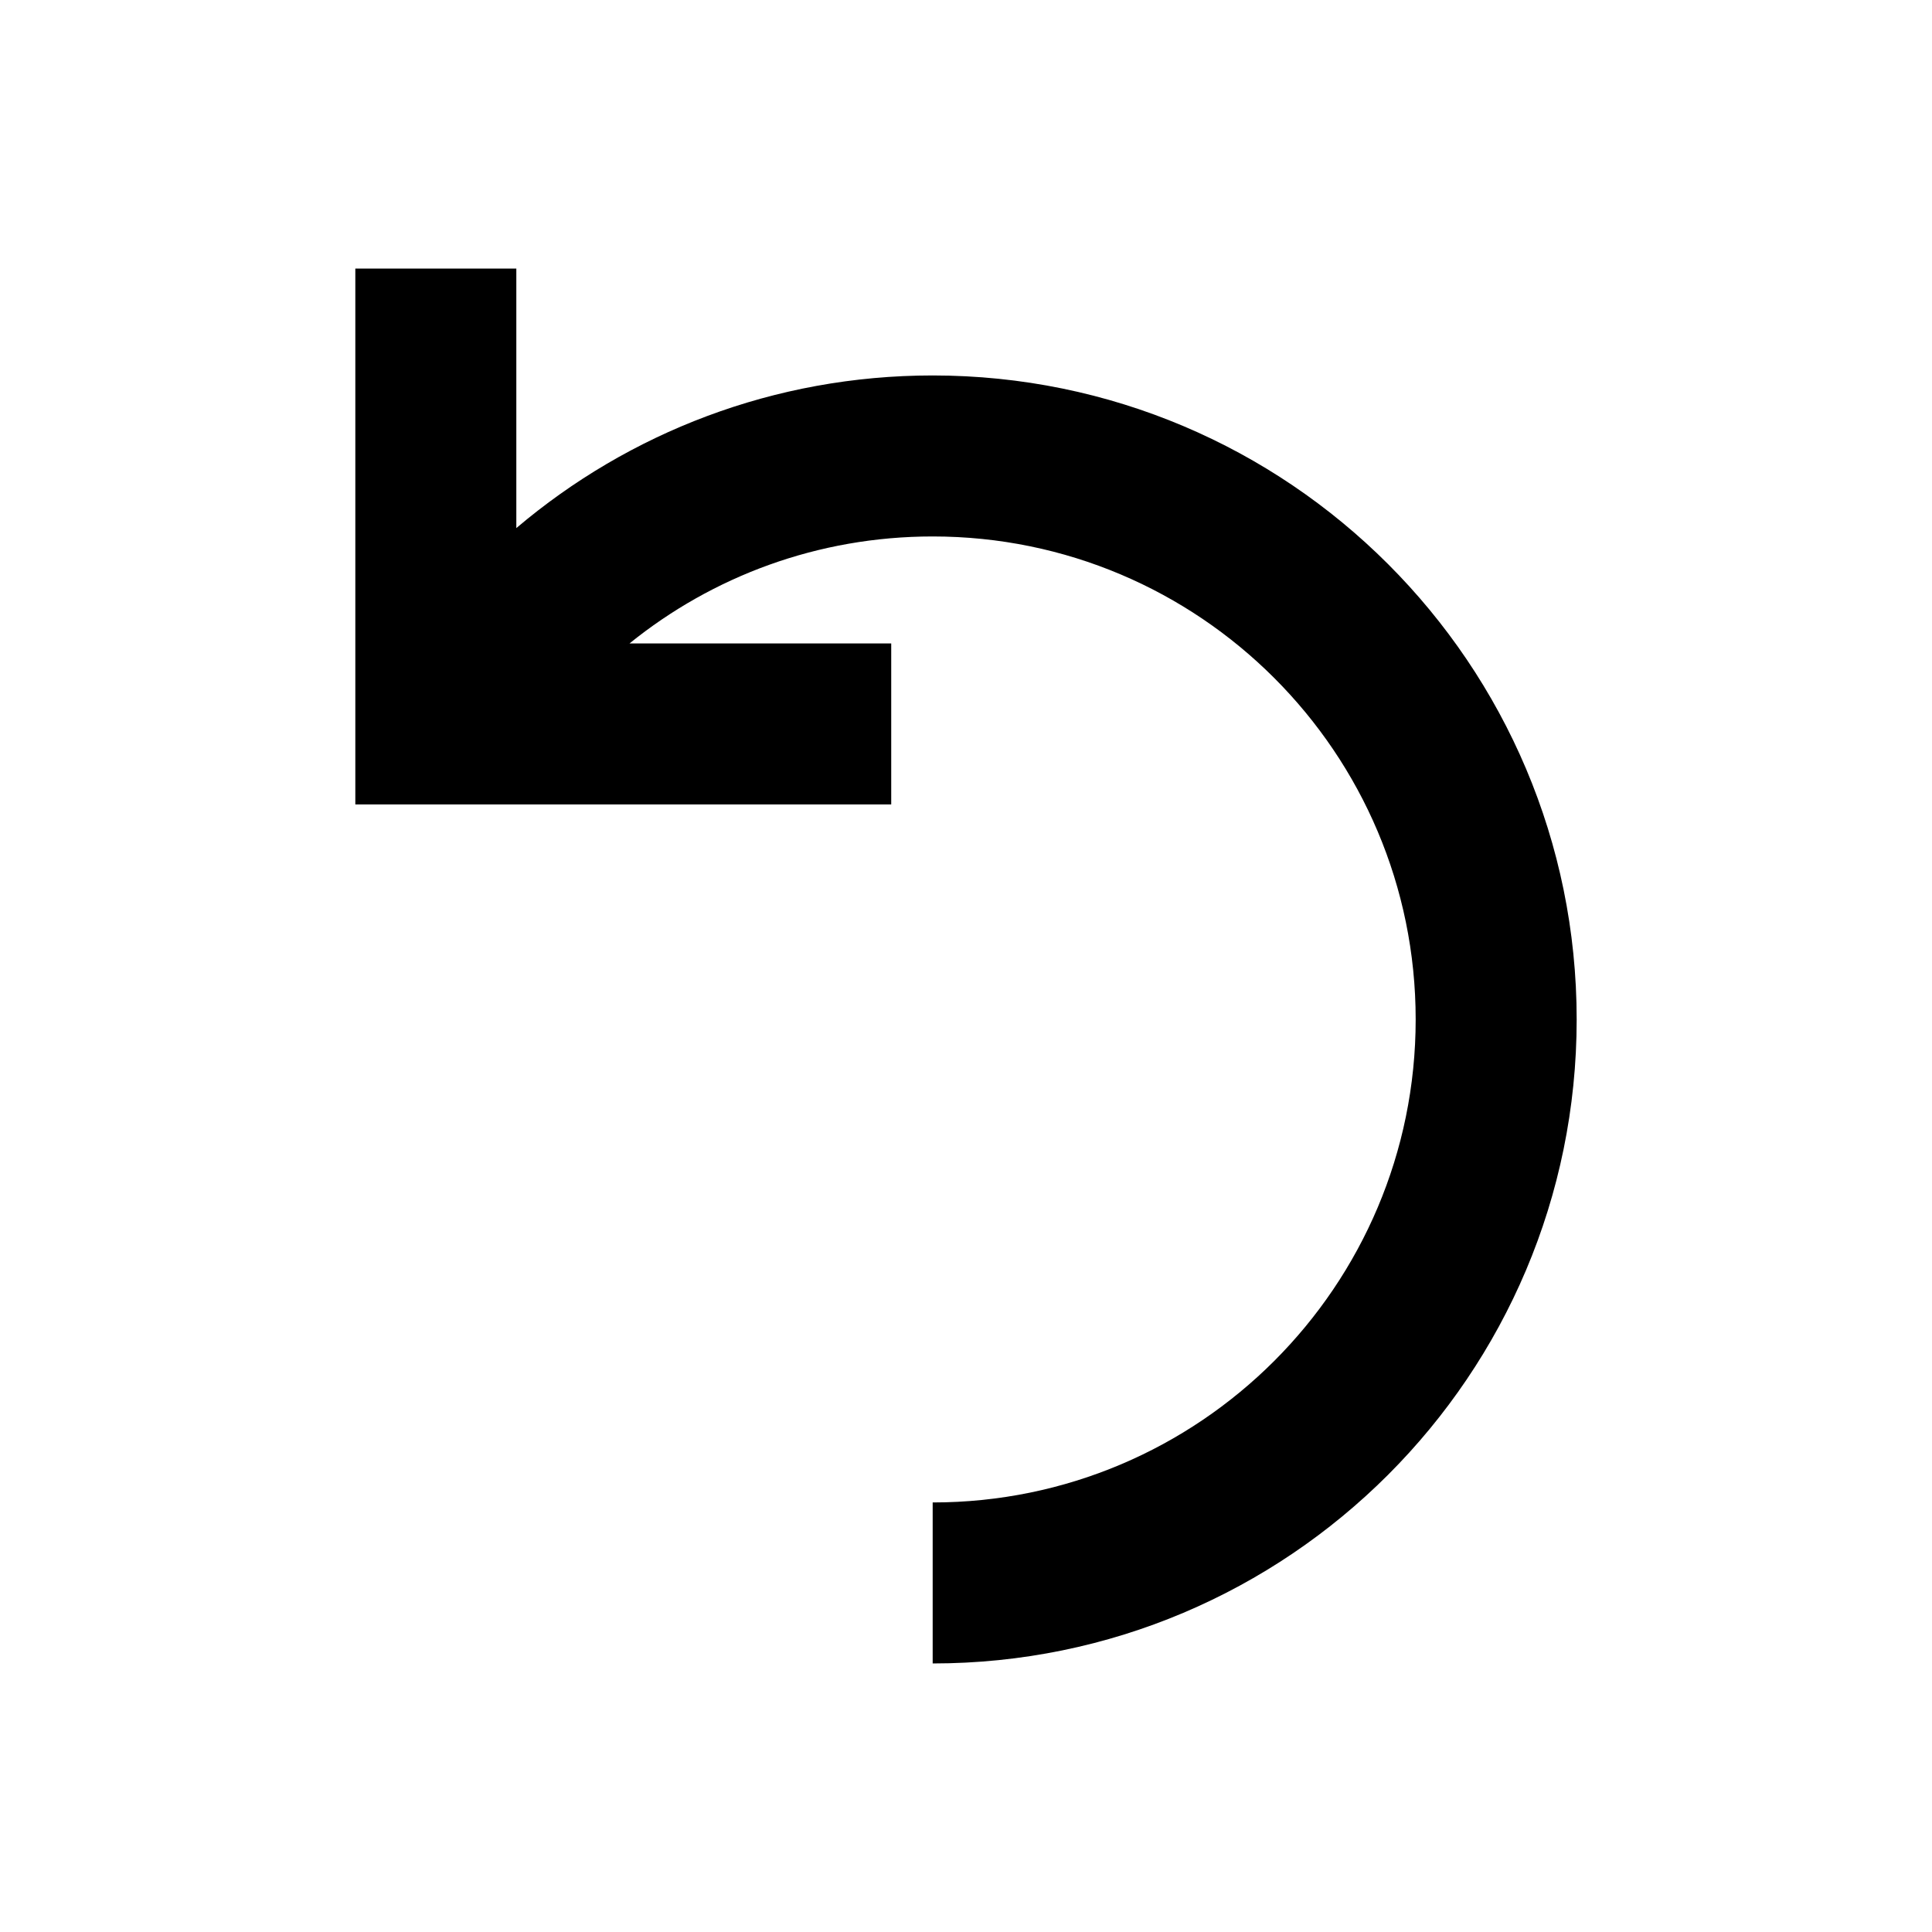
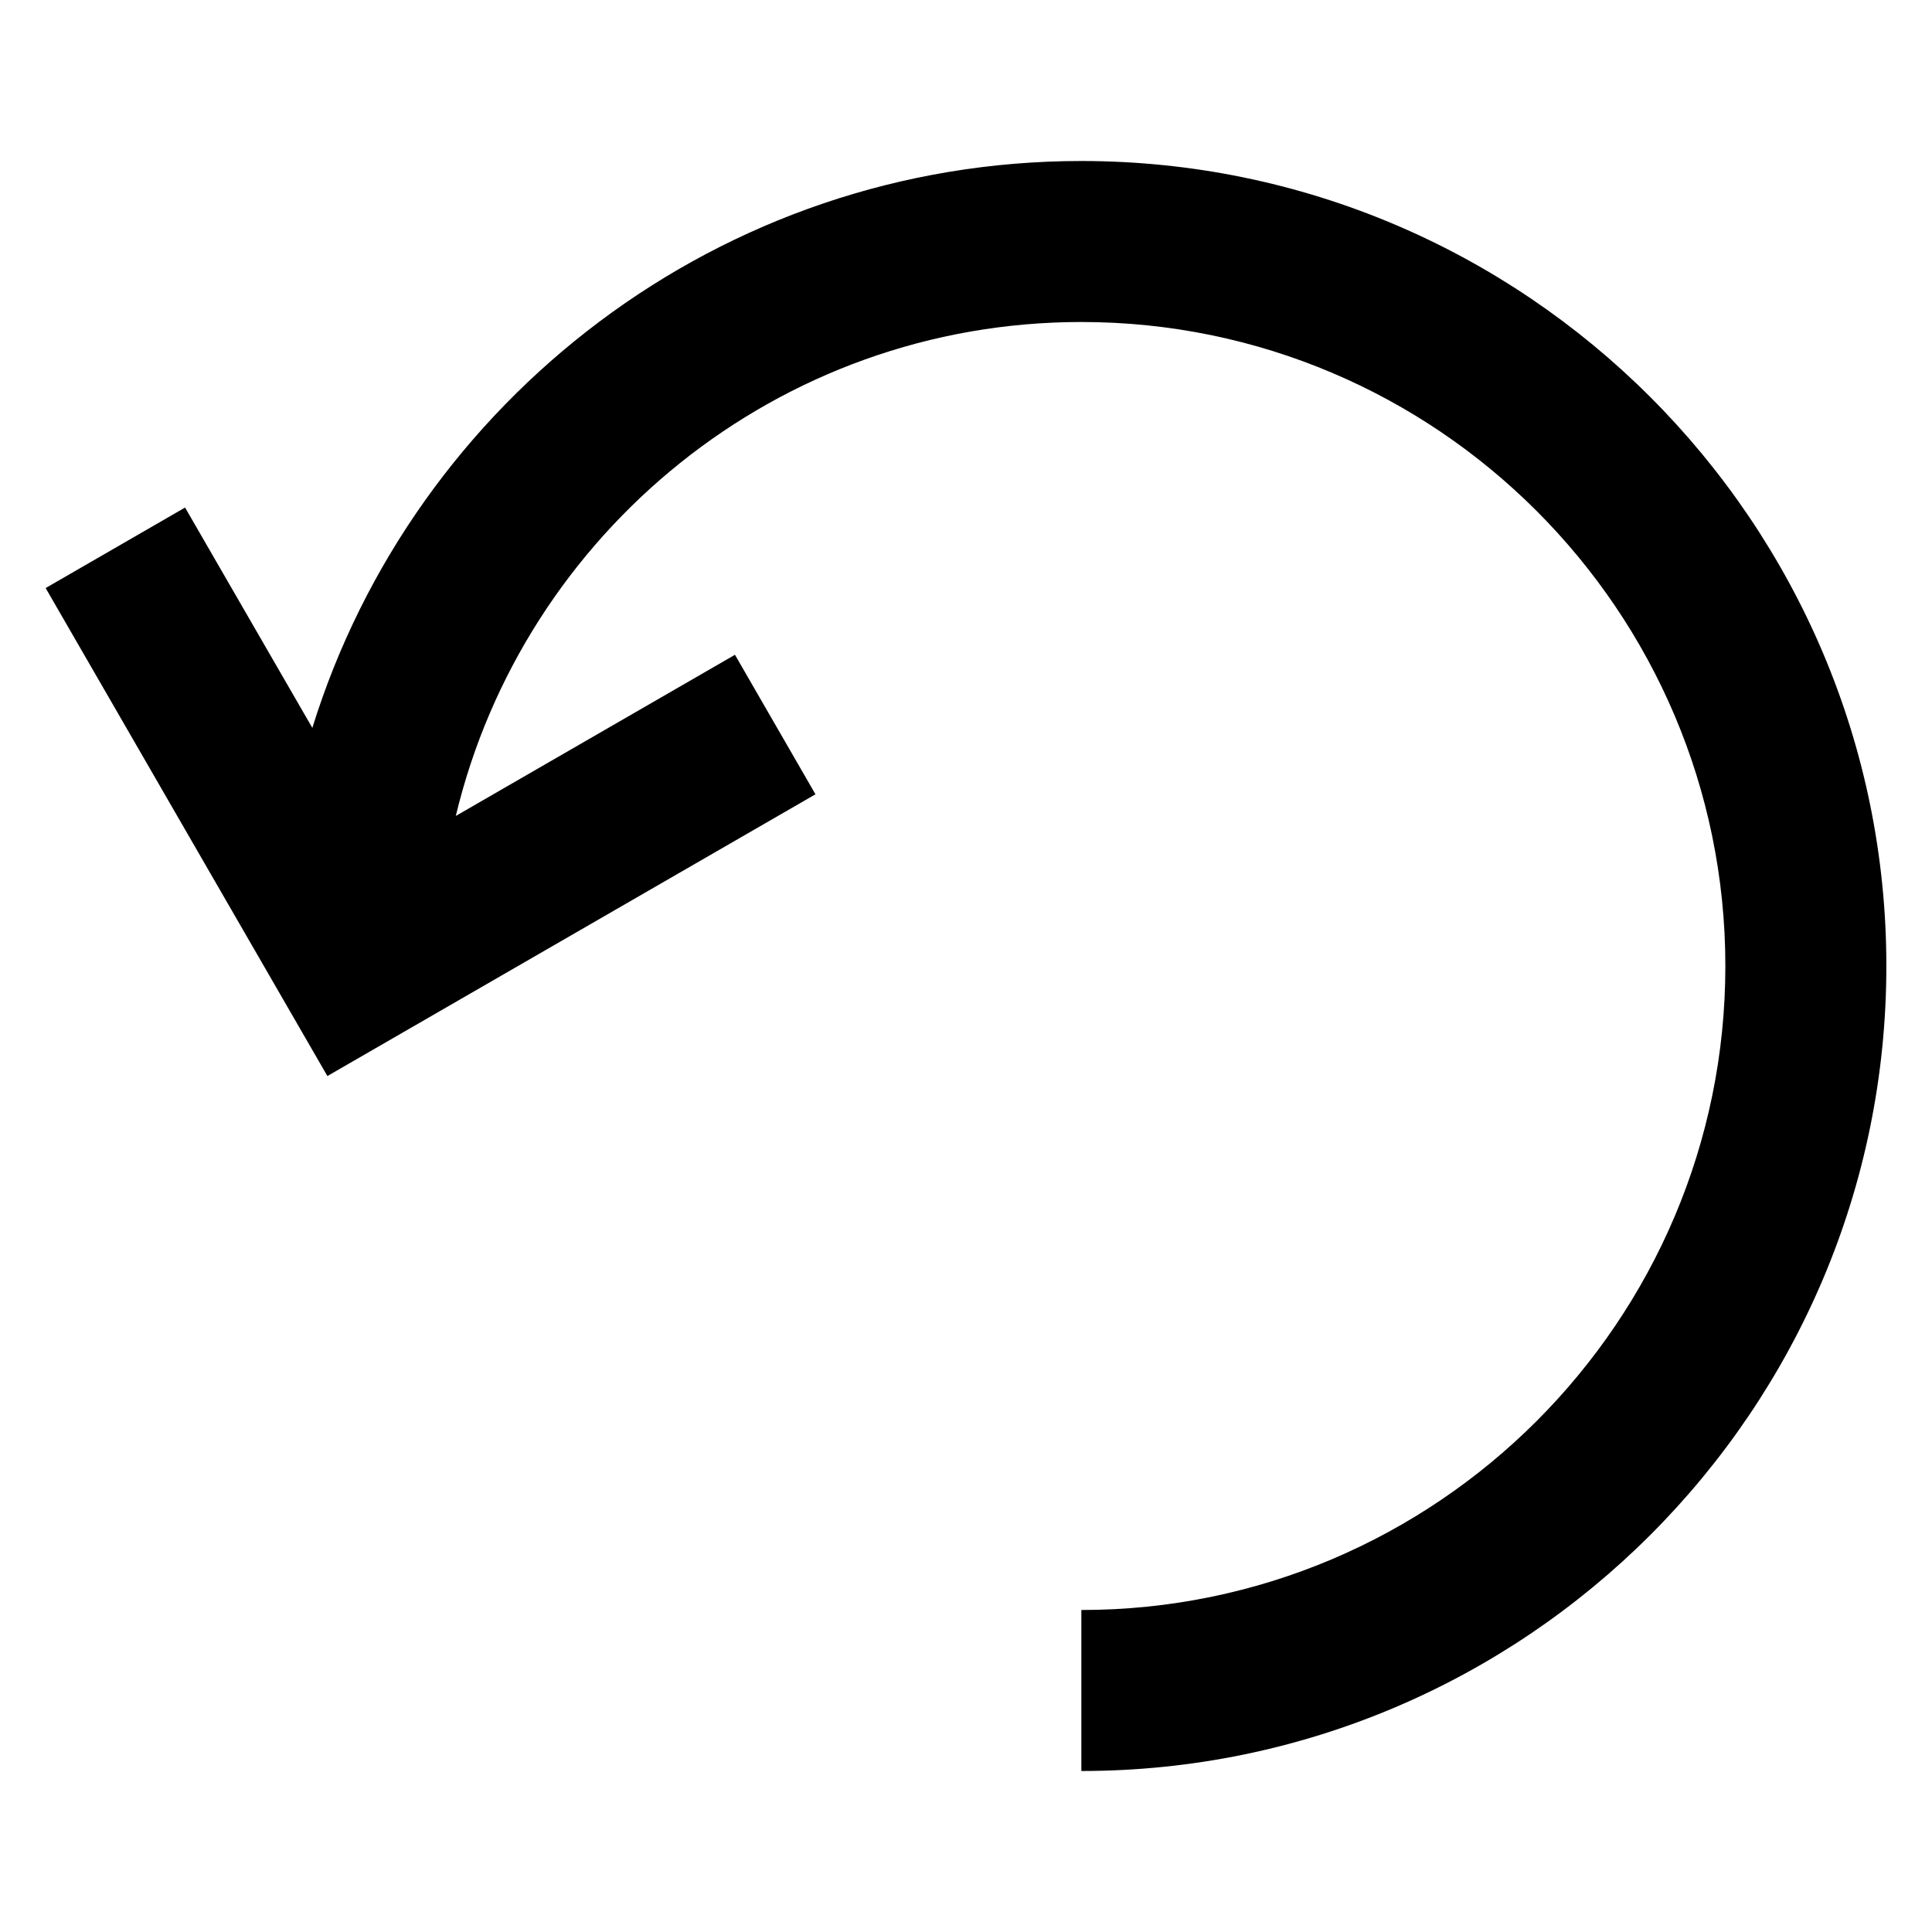
<svg xmlns="http://www.w3.org/2000/svg" width="24" height="24" viewBox="0 0 24 24">
-   <path d="M6.414,3.336 L4.414,3.336 L4.414,9.993 L11.071,9.993 L11.071,7.993 L7.82,7.993 C8.85,7.161 10.159,6.664 11.586,6.664 C14.899,6.664 17.586,9.351 17.586,12.664 C17.586,15.978 14.899,18.664 11.586,18.664 L11.586,20.664 C16.004,20.664 19.586,17.082 19.586,12.664 C19.586,8.246 16.004,4.664 11.586,4.664 C9.614,4.664 7.808,5.378 6.414,6.56 L6.414,3.336 Z" />
+   <path d="M13.433,2 C8.948,2 5.144,4.969 3.88,9.042 L2.299,6.305 L0.567,7.305 L4.067,13.367 L10.13,9.867 L9.13,8.134 L5.662,10.136 C6.504,6.623 9.664,4 13.433,4 C17.844,4 21.433,7.589 21.433,12 C21.433,16.411 17.844,20 13.433,20 L13.433,22 C18.947,22 23.433,17.515 23.433,12 C23.433,6.486 18.947,2 13.433,2 Z" />
</svg>
